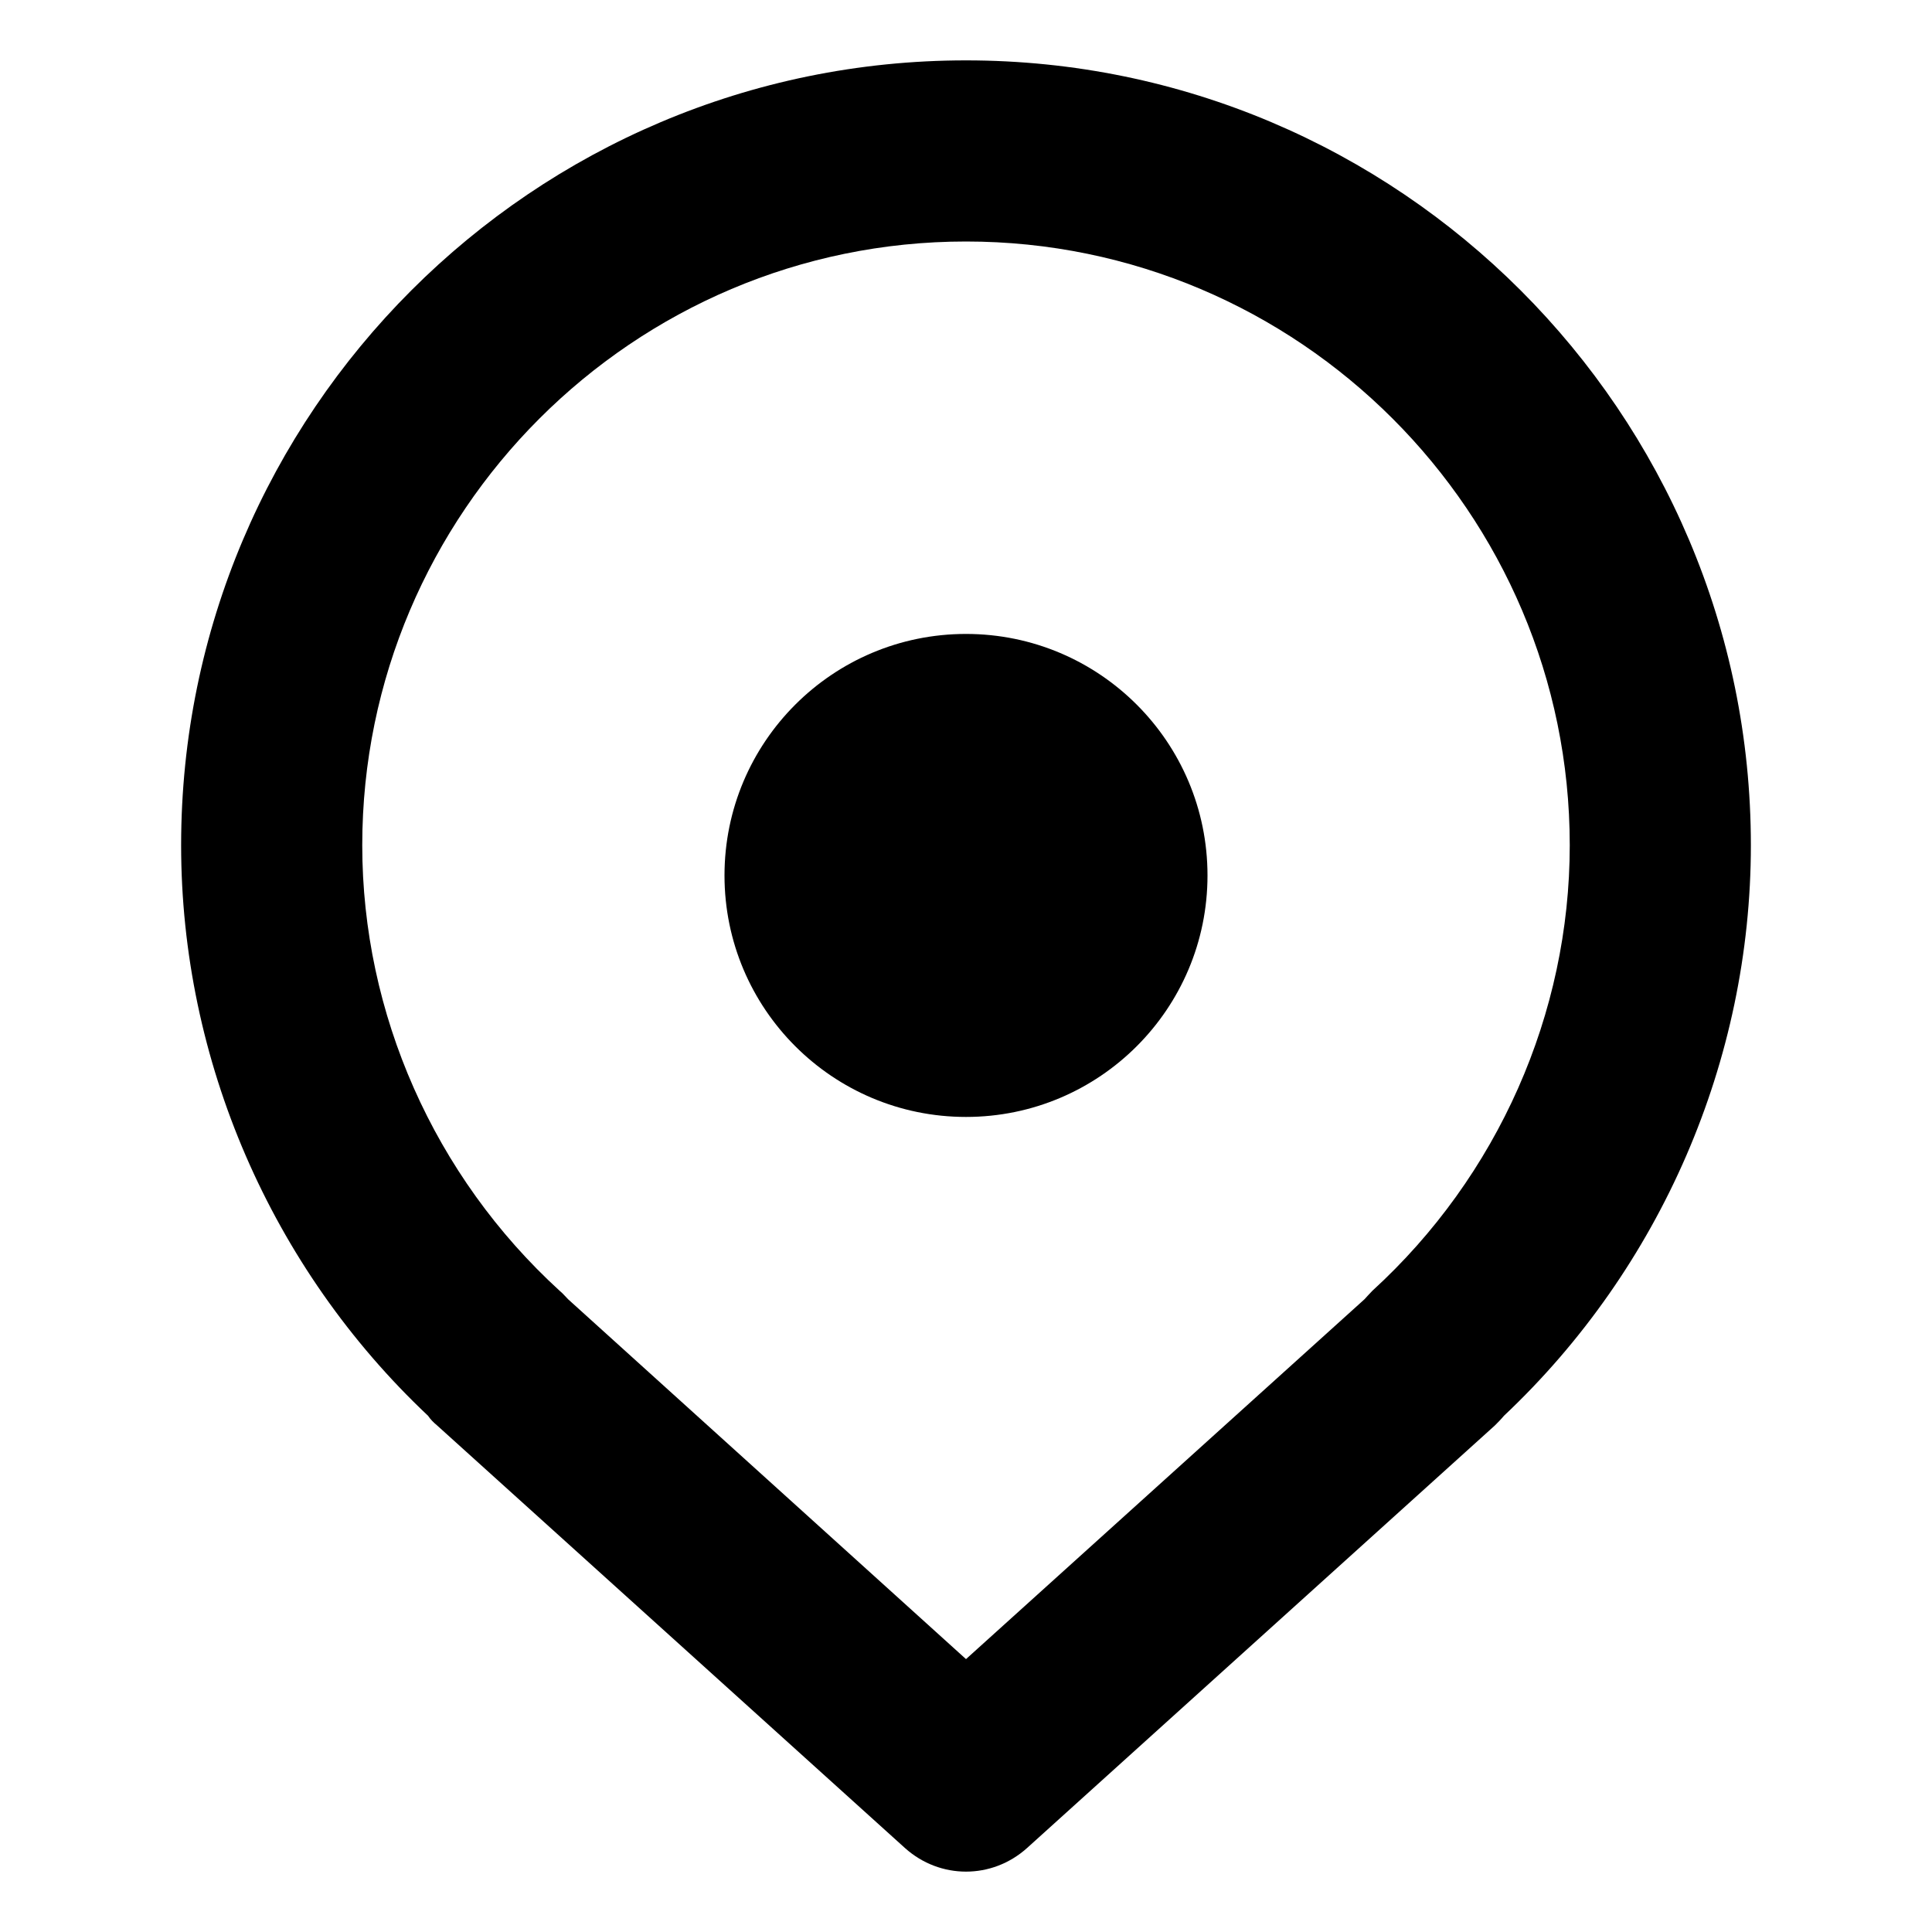
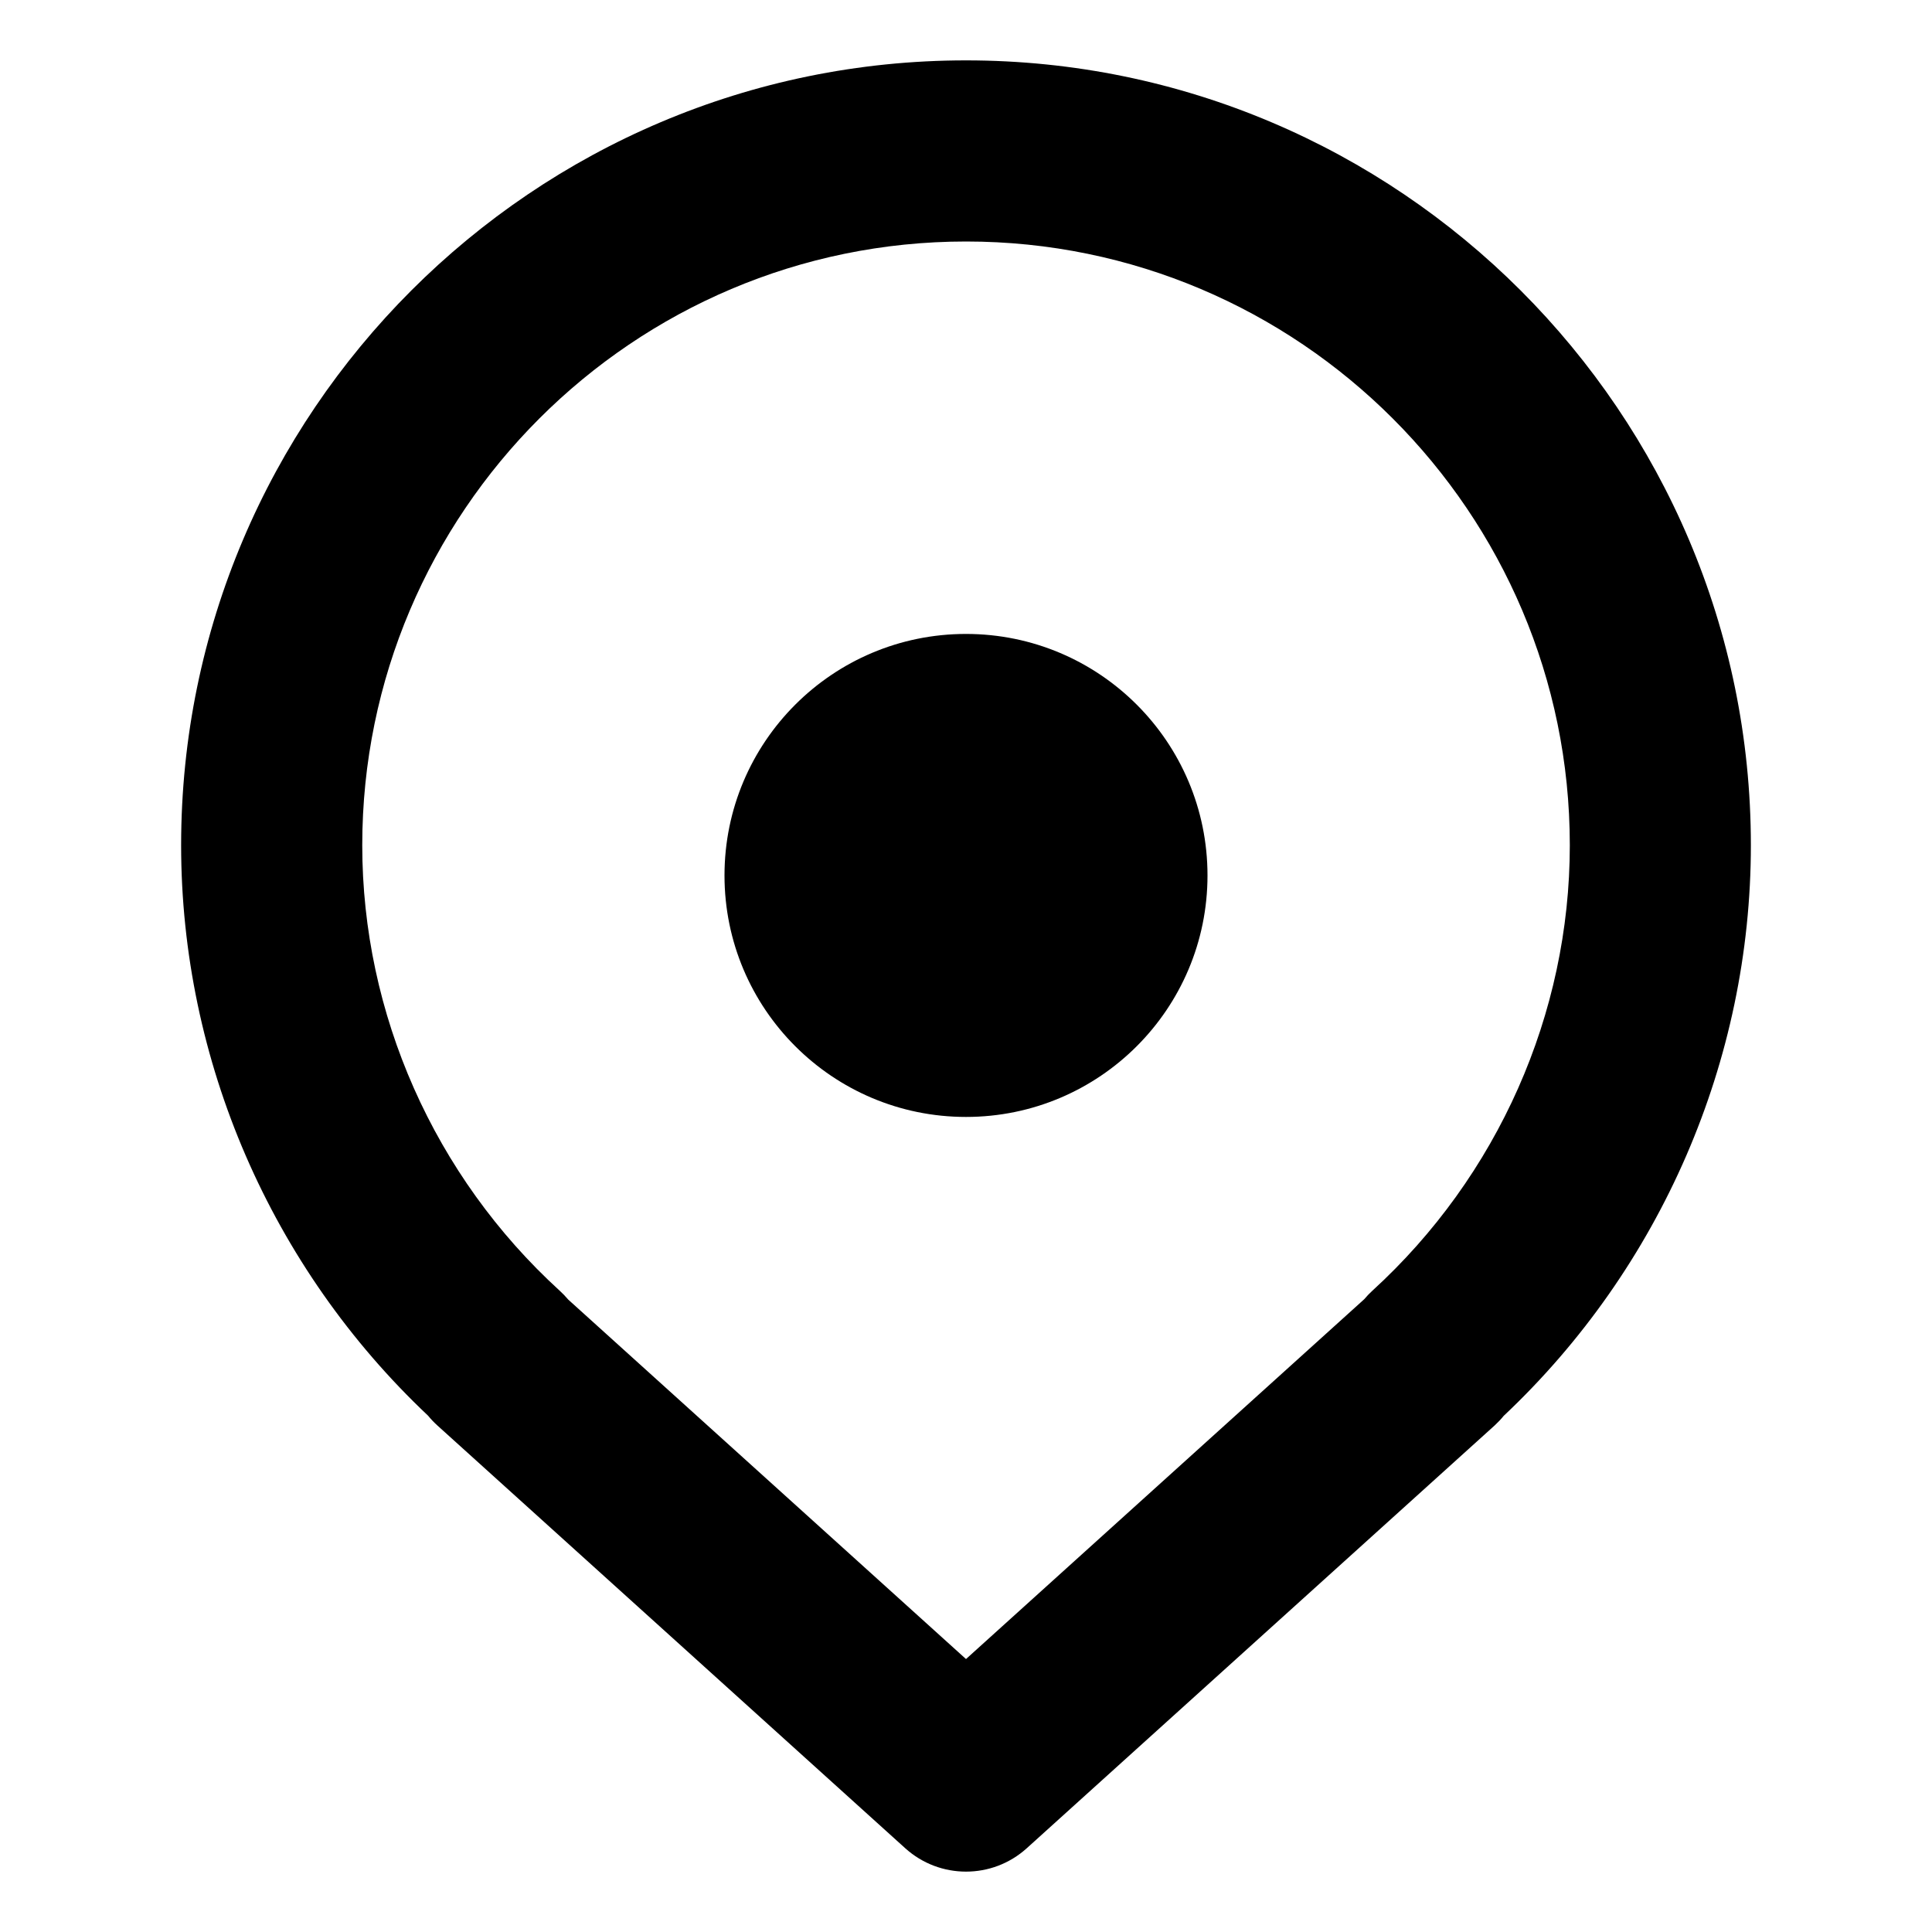
<svg xmlns="http://www.w3.org/2000/svg" id="a" viewBox="0 0 32 32">
  <circle cx="16" cy="14.5" r="4" />
-   <path d="M16,31c-.36,0-.72-.13-1.01-.39l-7.75-7c-.06-.05-.11-.1-.15-.16-2.6-2.45-4.09-5.89-4.09-9.45C3,6.83,8.83,1,16,1s13,5.83,13,13c0,3.56-1.49,7-4.09,9.45-.05,.06-.1,.11-.15,.16l-7.75,7c-.29,.26-.65,.39-1.01,.39Zm-6.59-9.48l6.59,5.96,6.6-5.96s.09-.1,.13-.14c2.08-1.9,3.27-4.59,3.27-7.38,0-5.51-4.49-10-10-10S6,8.49,6,14c0,2.79,1.19,5.48,3.27,7.38,.05,.04,.09,.09,.14,.14Z" />
+   <path d="M16,31c-.36,0-.72-.129-1.006-.387l-7.75-7.003c-.056-.051-.107-.104-.154-.162-2.602-2.454-4.09-5.886-4.09-9.448C3,6.832,8.832,1,16,1s13,5.832,13,13c0,3.564-1.489,6.997-4.094,9.451-.046,.057-.096,.109-.15,.159l-7.75,7.003c-.286,.258-.645,.387-1.006,.387Zm-6.593-9.479l6.593,5.958,6.596-5.96c.041-.049,.086-.096,.134-.14,2.078-1.897,3.271-4.586,3.271-7.379,0-5.514-4.486-10-10-10S6,8.486,6,14c0,2.793,1.192,5.482,3.271,7.379,.049,.045,.095,.092,.137,.142Z" />
</svg>
